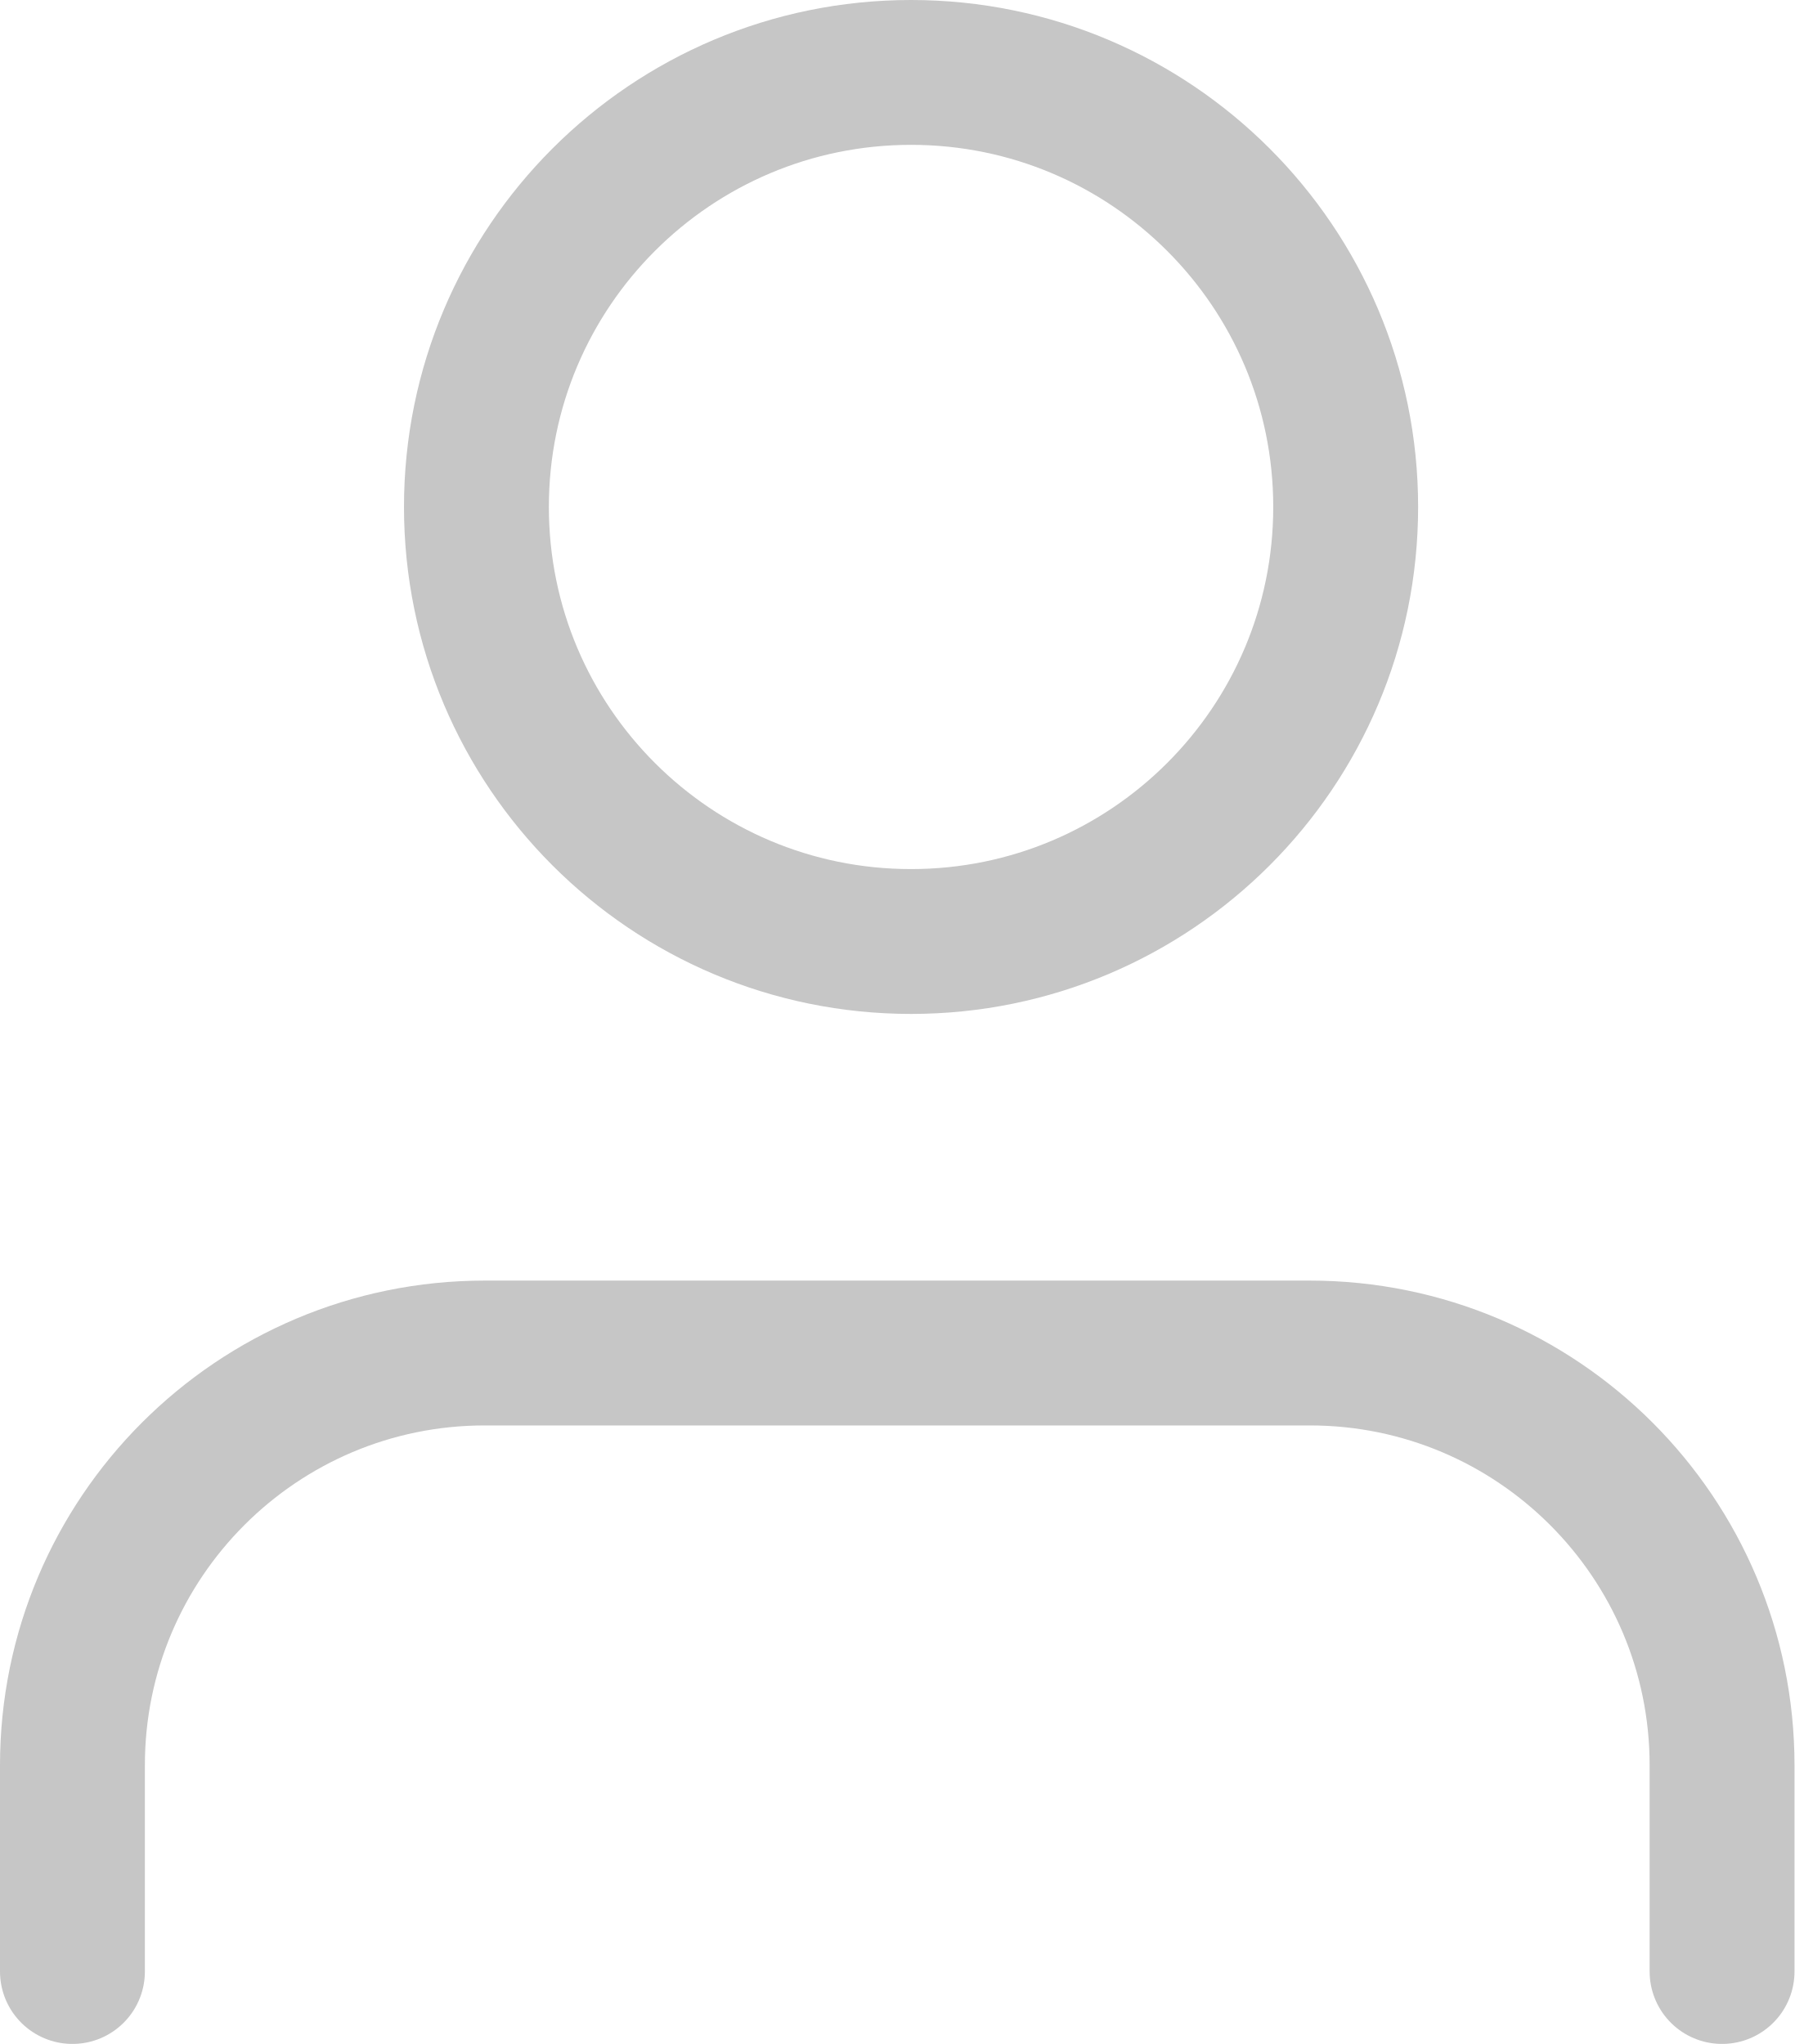
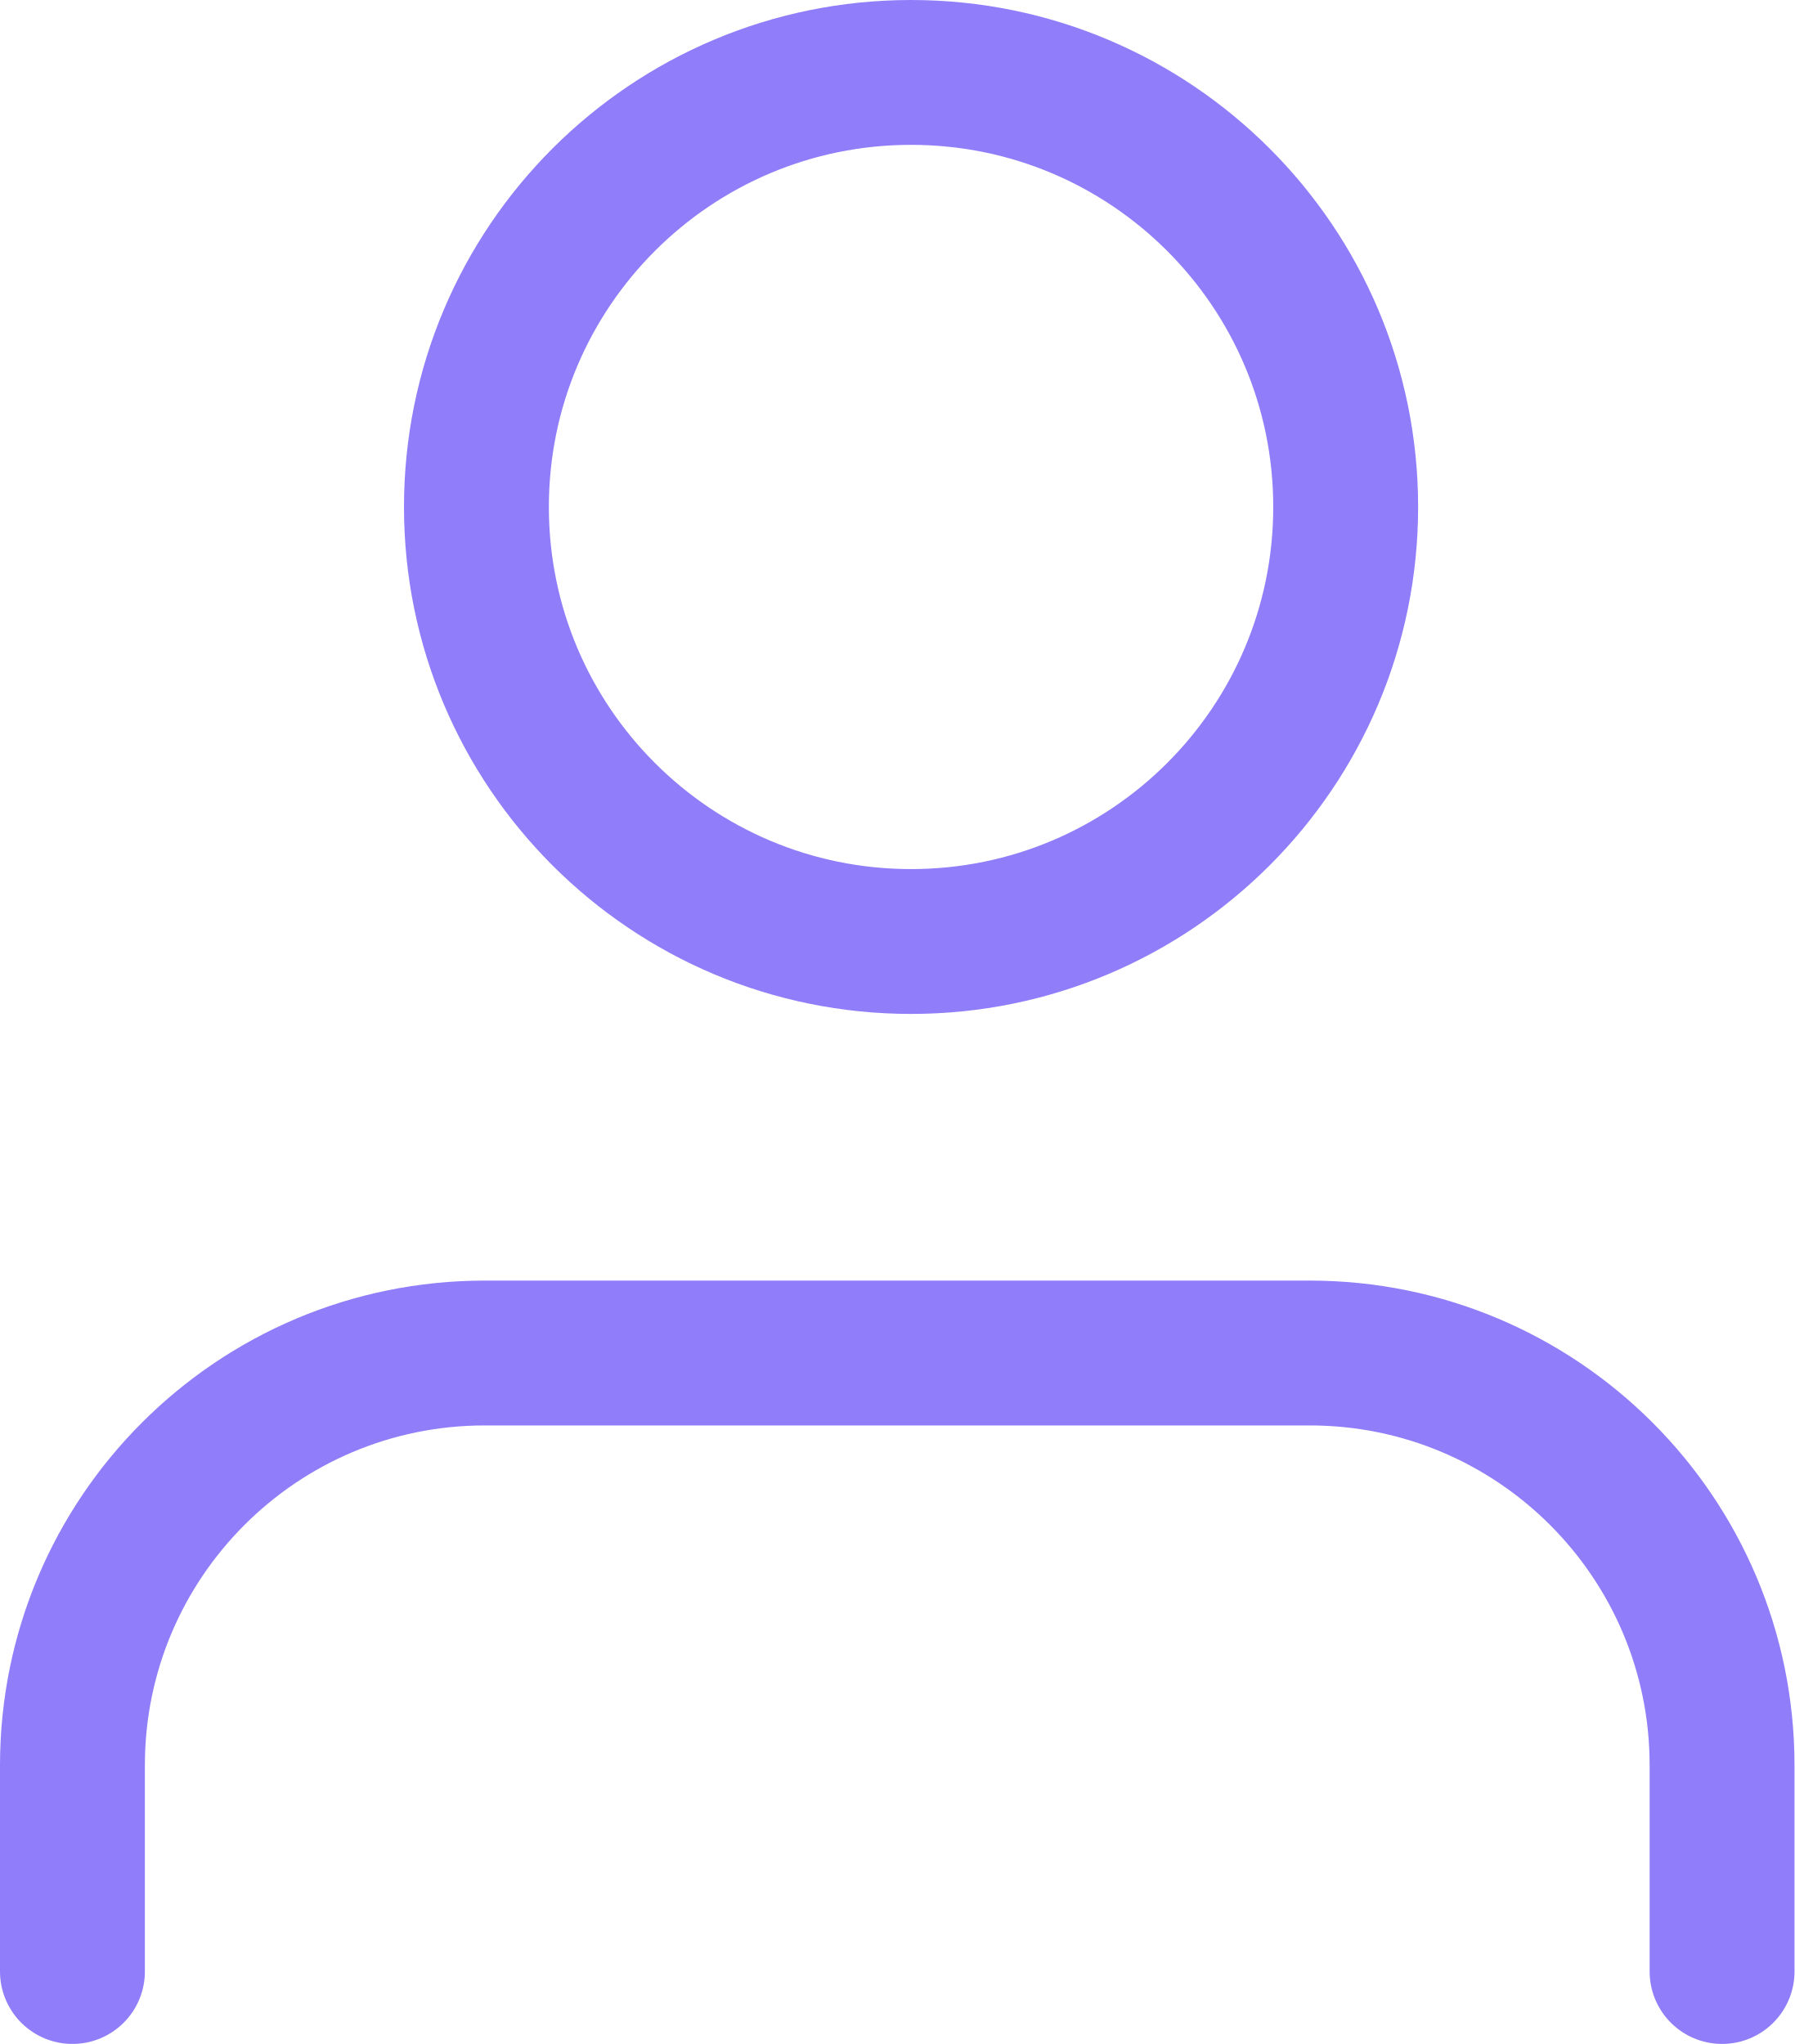
<svg xmlns="http://www.w3.org/2000/svg" width="24.773" height="28.223" viewBox="0 0 24.773 28.223">
  <g id="user" transform="translate(1 1.275)">
-     <path id="Path_2" data-name="Path 2" d="M26.773,23.54V20.693A5.693,5.693,0,0,0,21.08,15H9.693A5.693,5.693,0,0,0,4,20.693V23.54" transform="translate(-4 2.407)" fill="none" stroke="#c6c6c6" stroke-linecap="round" stroke-linejoin="round" stroke-width="2" />
-     <circle id="Ellipse_2" data-name="Ellipse 2" cx="6" cy="6" r="6" transform="translate(5.577 -0.275)" stroke-width="2" stroke="#c6c6c6" stroke-linecap="round" stroke-linejoin="round" fill="none" />
+     <path id="Path_2" data-name="Path 2" d="M26.773,23.54V20.693A5.693,5.693,0,0,0,21.08,15H9.693A5.693,5.693,0,0,0,4,20.693V23.54" transform="translate(-4 2.407)" fill="none" stroke="#907dfa" stroke-linecap="round" stroke-linejoin="round" stroke-width="2" />
+     <circle id="Ellipse_2" data-name="Ellipse 2" cx="6" cy="6" r="6" transform="translate(5.577 -0.275)" stroke-width="2" stroke="#907dfa" stroke-linecap="round" stroke-linejoin="round" fill="none" />
  </g>
</svg>
